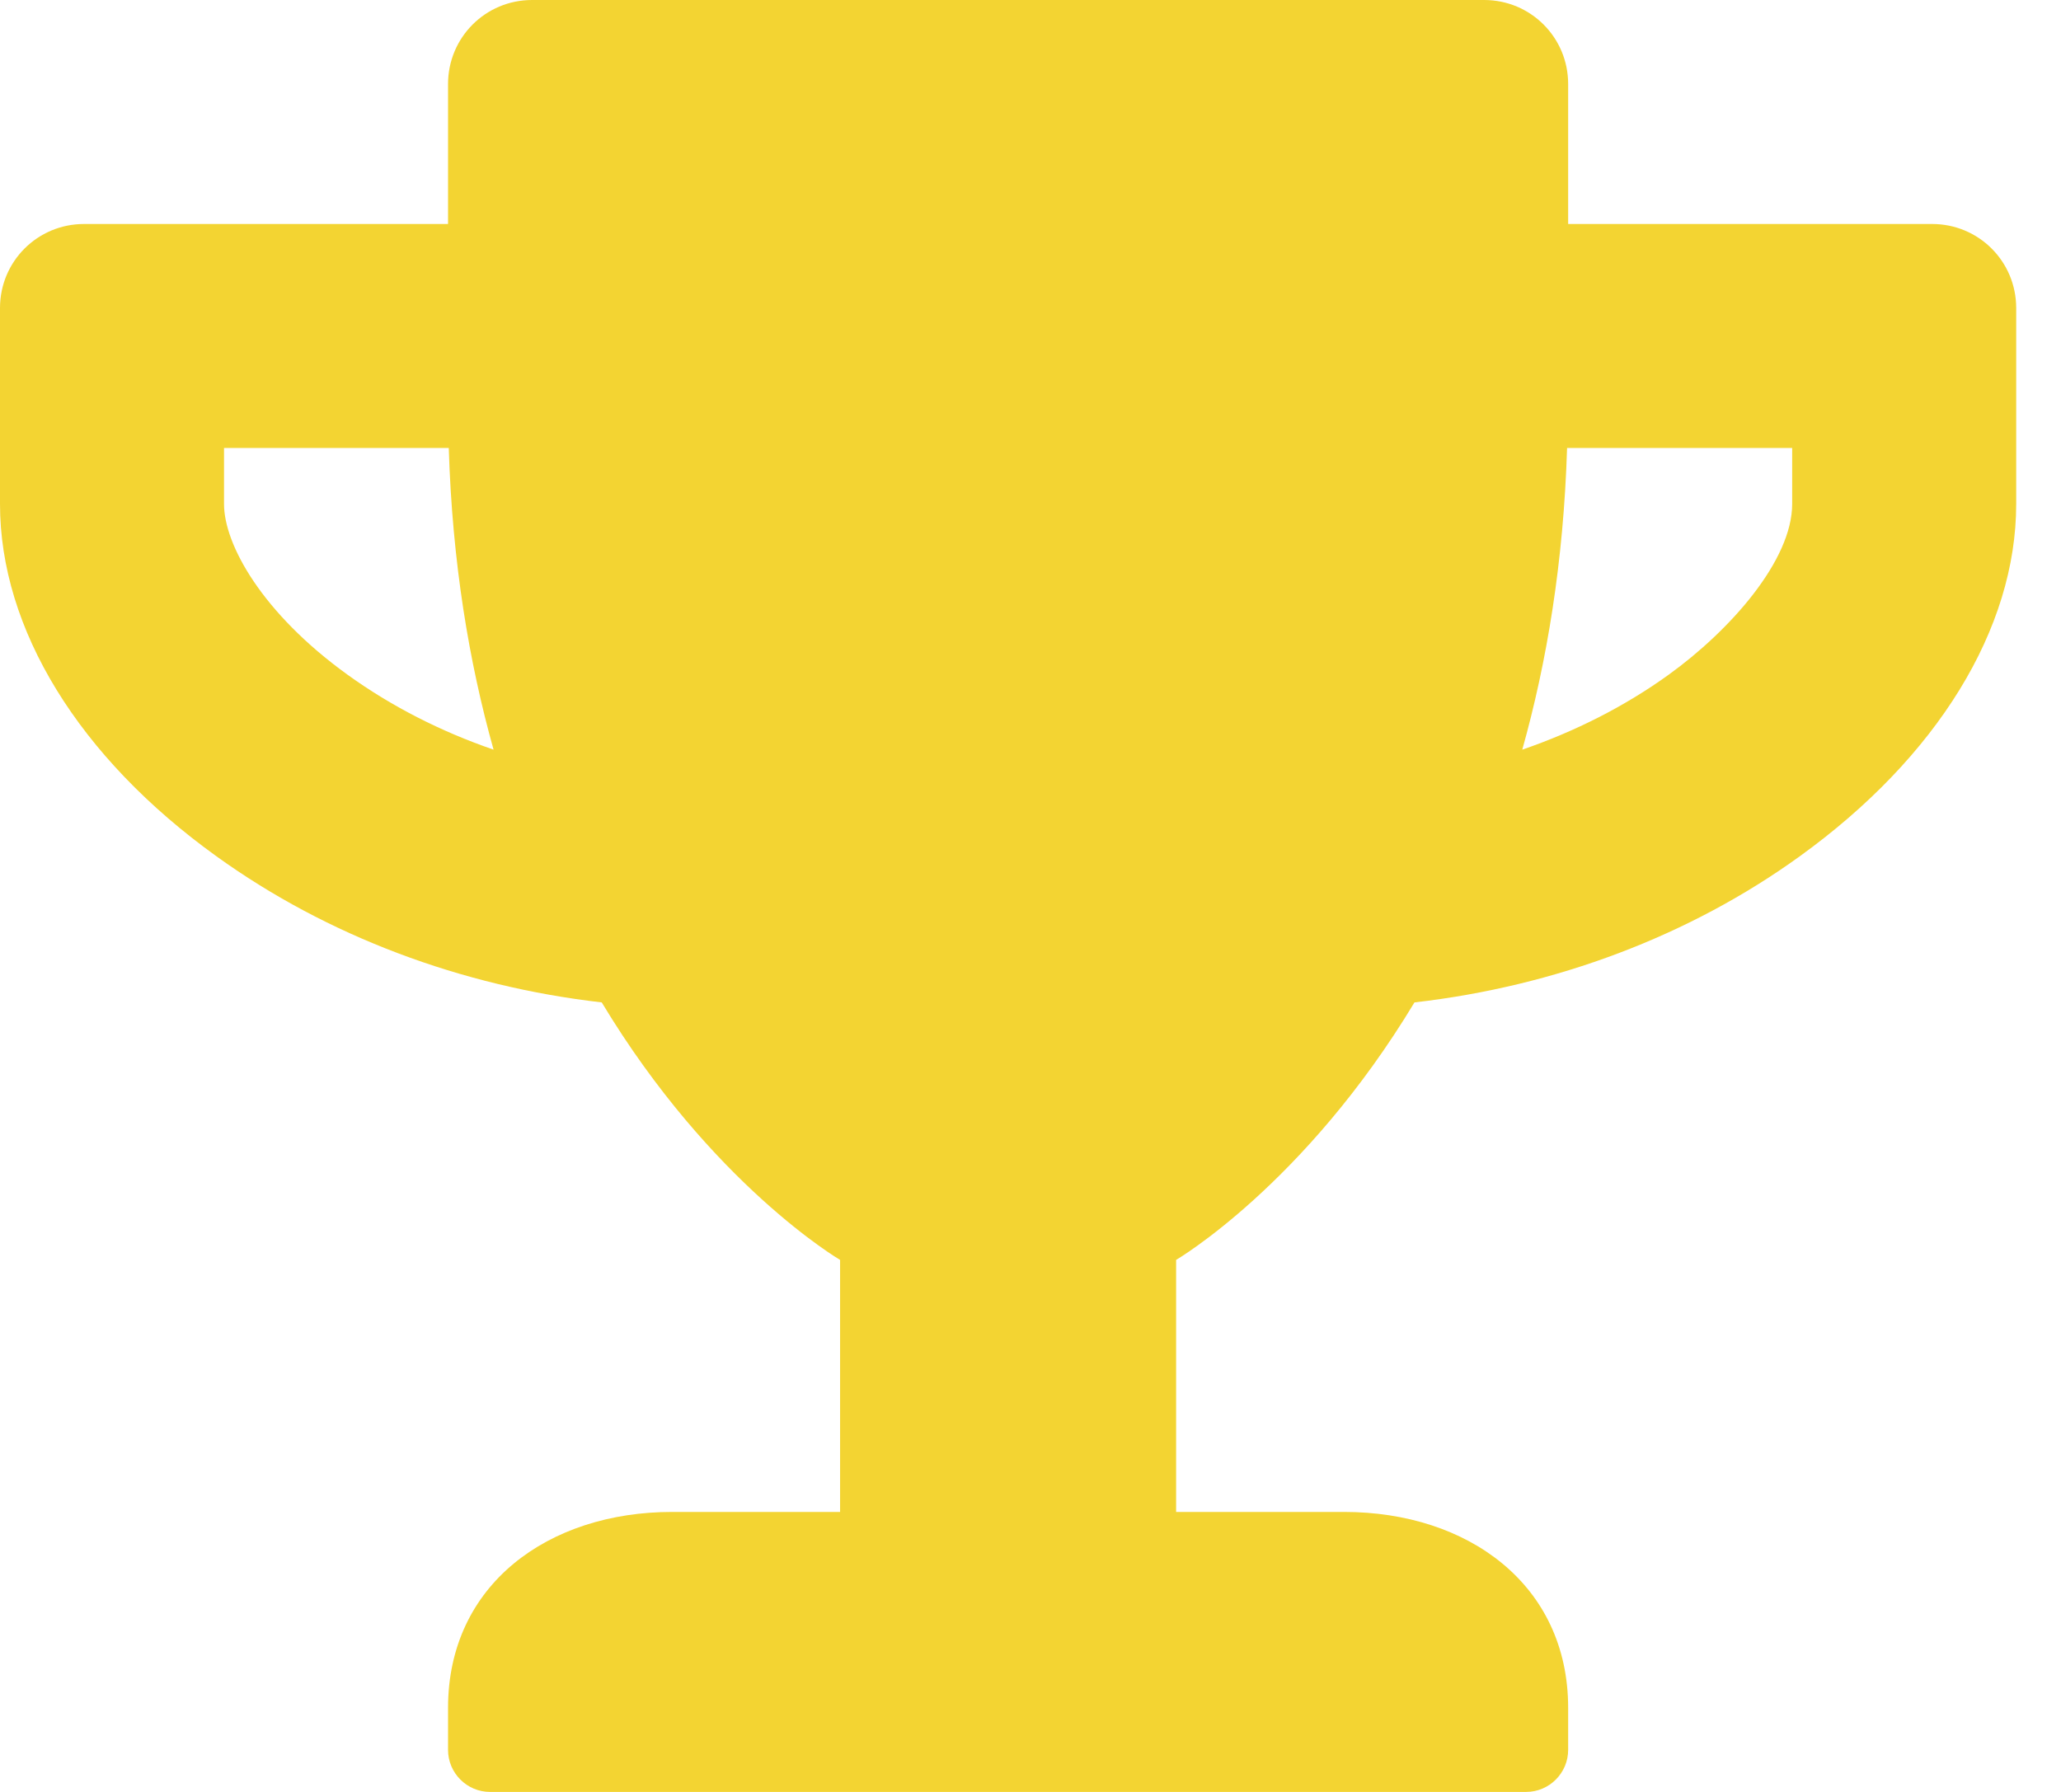
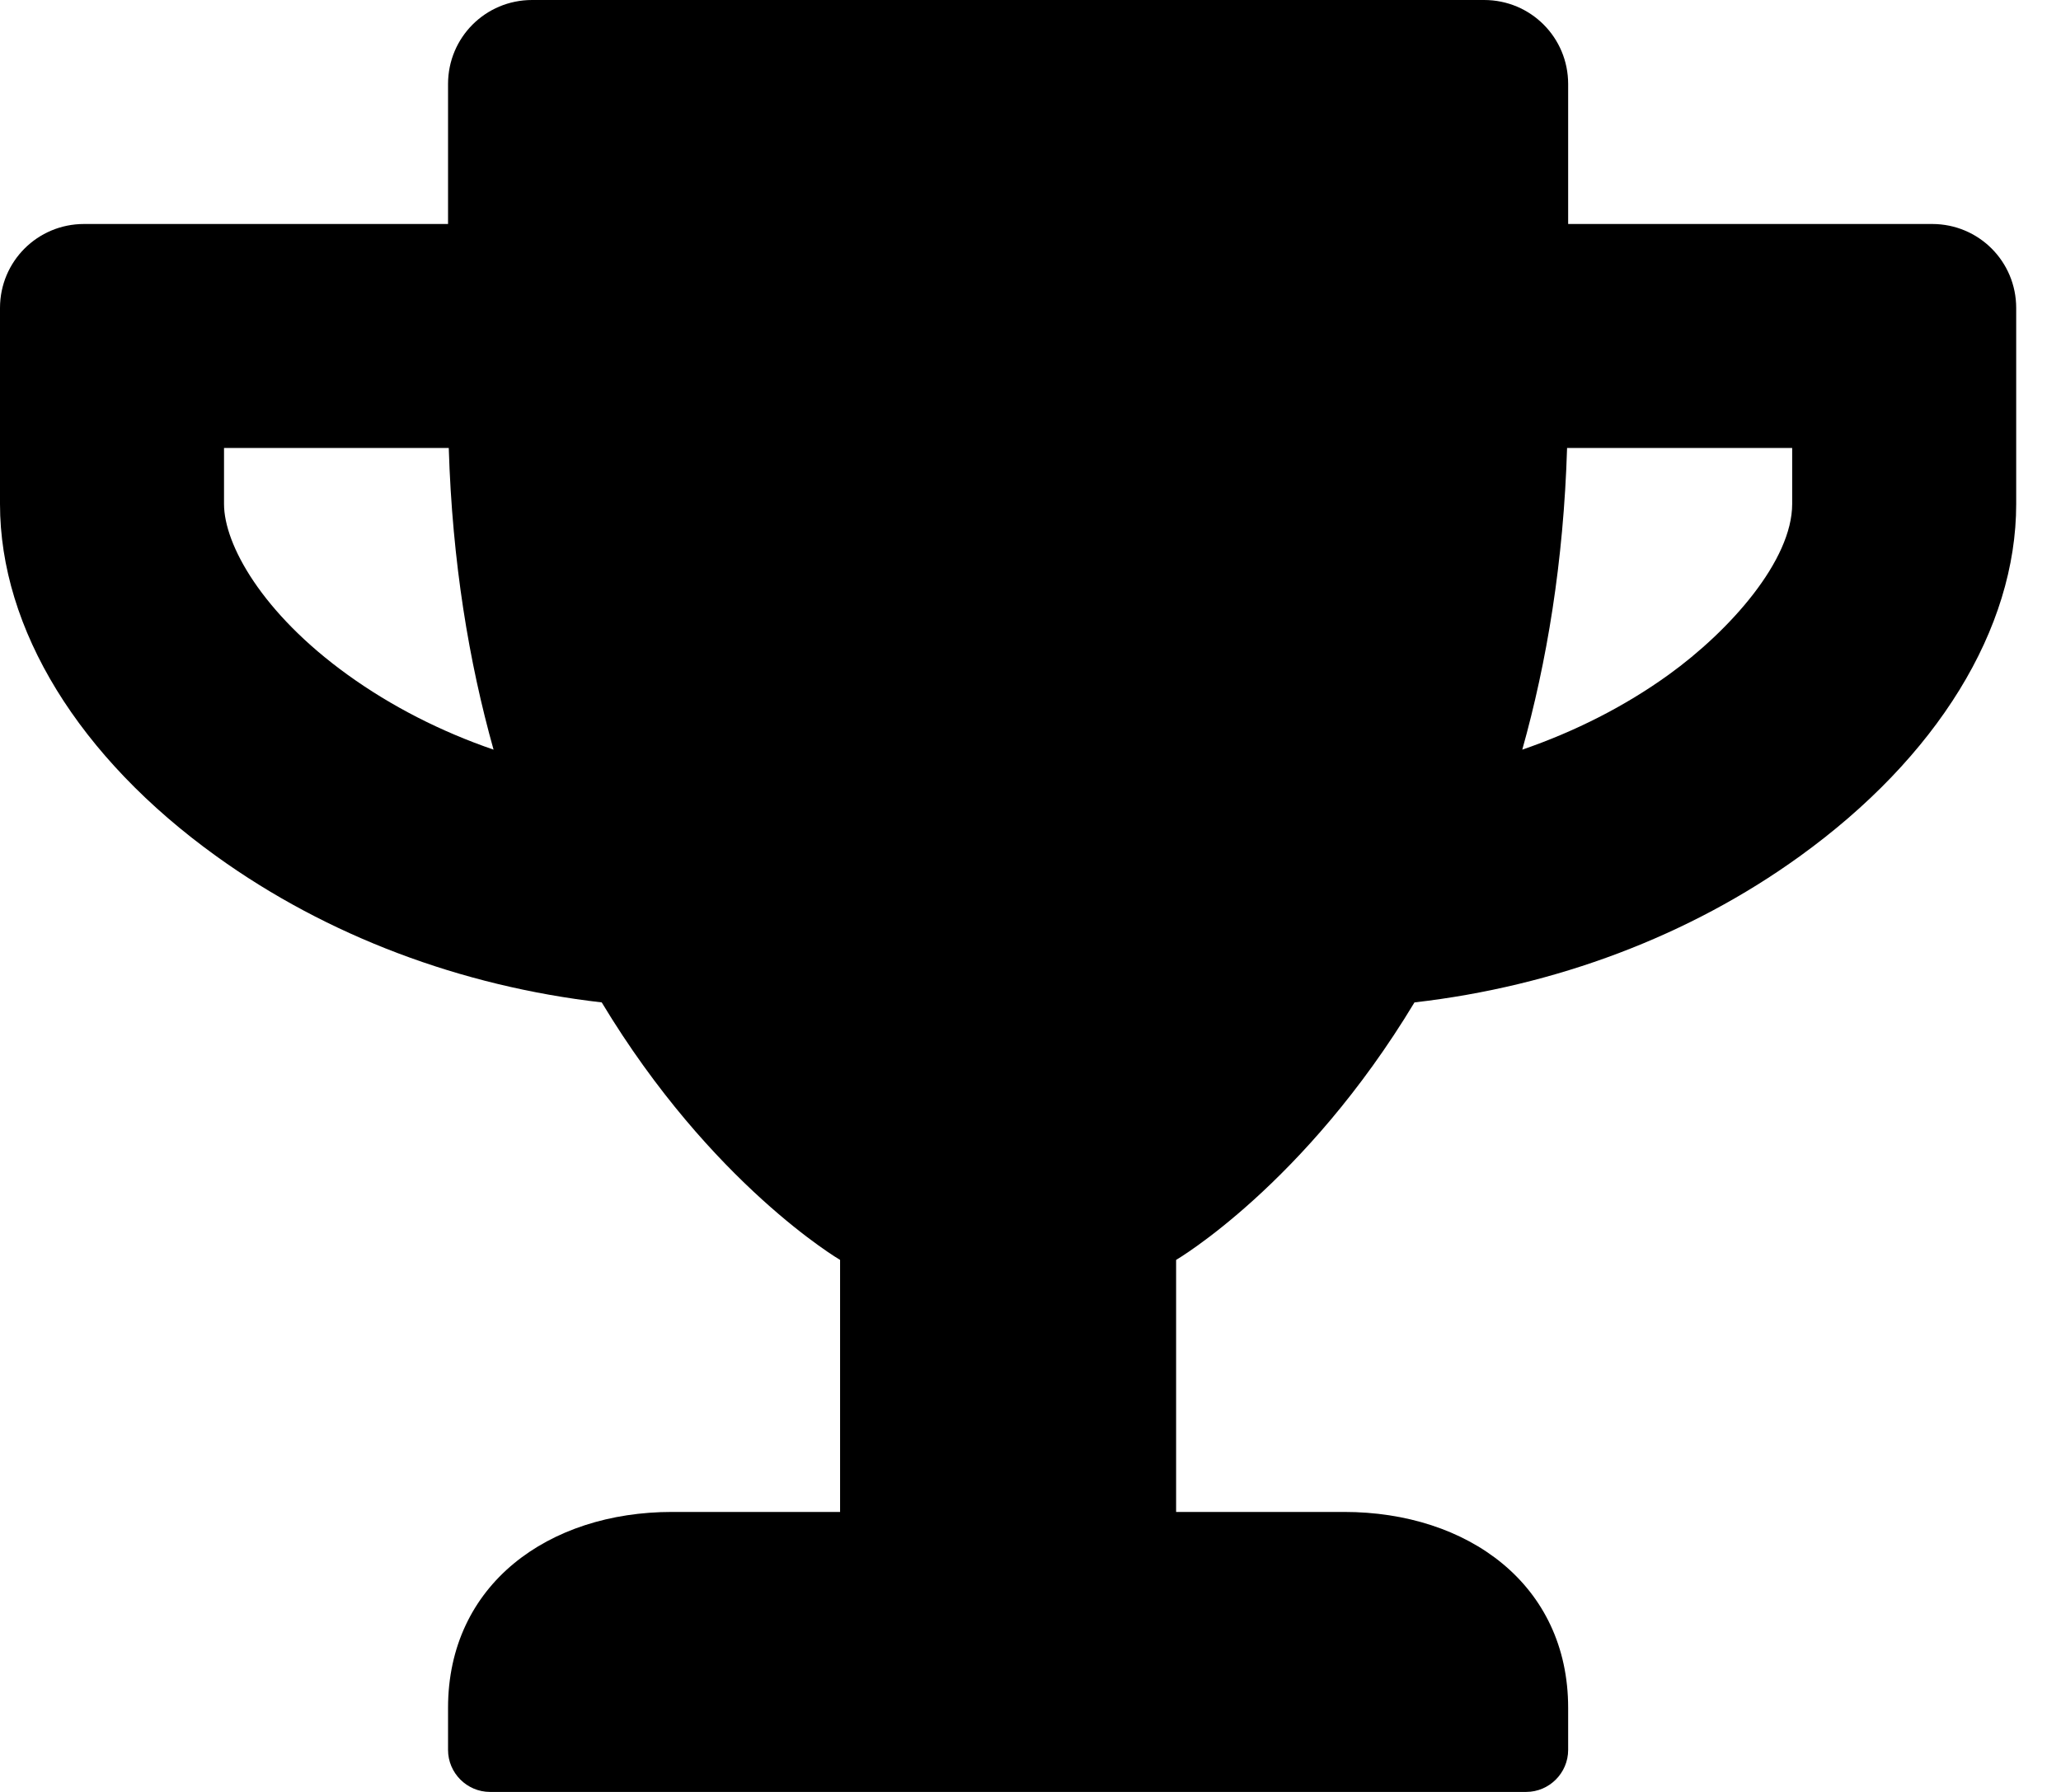
- <svg xmlns="http://www.w3.org/2000/svg" width="23" height="20" viewBox="0 0 23 20" fill="none">
-   <path d="M21.562 2.5H17.5V0.938C17.5 0.418 17.082 0 16.562 0H5.938C5.418 0 5 0.418 5 0.938V2.5H0.938C0.418 2.5 0 2.918 0 3.438V5.625C0 7.02 0.879 8.453 2.418 9.559C3.648 10.445 5.145 11.008 6.715 11.188C7.941 13.223 9.375 14.062 9.375 14.062V16.875H7.5C6.121 16.875 5 17.684 5 19.062V19.531C5 19.789 5.211 20 5.469 20H17.031C17.289 20 17.5 19.789 17.5 19.531V19.062C17.5 17.684 16.379 16.875 15 16.875H13.125V14.062C13.125 14.062 14.559 13.223 15.785 11.188C17.359 11.008 18.855 10.445 20.082 9.559C21.617 8.453 22.5 7.02 22.5 5.625V3.438C22.5 2.918 22.082 2.5 21.562 2.5ZM3.879 7.531C2.926 6.844 2.5 6.078 2.5 5.625V5H5.008C5.047 6.273 5.234 7.391 5.508 8.367C4.918 8.164 4.367 7.883 3.879 7.531ZM20 5.625C20 6.254 19.309 7.035 18.621 7.531C18.133 7.883 17.578 8.164 16.988 8.367C17.262 7.391 17.449 6.273 17.488 5H20V5.625Z" fill="#F3D432" />
+ <svg xmlns="http://www.w3.org/2000/svg" width="23" height="20" viewBox="0 0 23 20" fill="inherit">
+   <path d="M21.562 2.5H17.5V0.938C17.5 0.418 17.082 0 16.562 0H5.938C5.418 0 5 0.418 5 0.938V2.5H0.938C0.418 2.5 0 2.918 0 3.438V5.625C0 7.02 0.879 8.453 2.418 9.559C3.648 10.445 5.145 11.008 6.715 11.188C7.941 13.223 9.375 14.062 9.375 14.062V16.875H7.5C6.121 16.875 5 17.684 5 19.062V19.531C5 19.789 5.211 20 5.469 20H17.031C17.289 20 17.5 19.789 17.5 19.531V19.062C17.5 17.684 16.379 16.875 15 16.875H13.125V14.062C13.125 14.062 14.559 13.223 15.785 11.188C17.359 11.008 18.855 10.445 20.082 9.559C21.617 8.453 22.5 7.02 22.5 5.625V3.438C22.5 2.918 22.082 2.5 21.562 2.5ZM3.879 7.531C2.926 6.844 2.5 6.078 2.5 5.625V5H5.008C5.047 6.273 5.234 7.391 5.508 8.367C4.918 8.164 4.367 7.883 3.879 7.531ZM20 5.625C20 6.254 19.309 7.035 18.621 7.531C18.133 7.883 17.578 8.164 16.988 8.367C17.262 7.391 17.449 6.273 17.488 5H20V5.625Z" fill="inherit" />
</svg>
